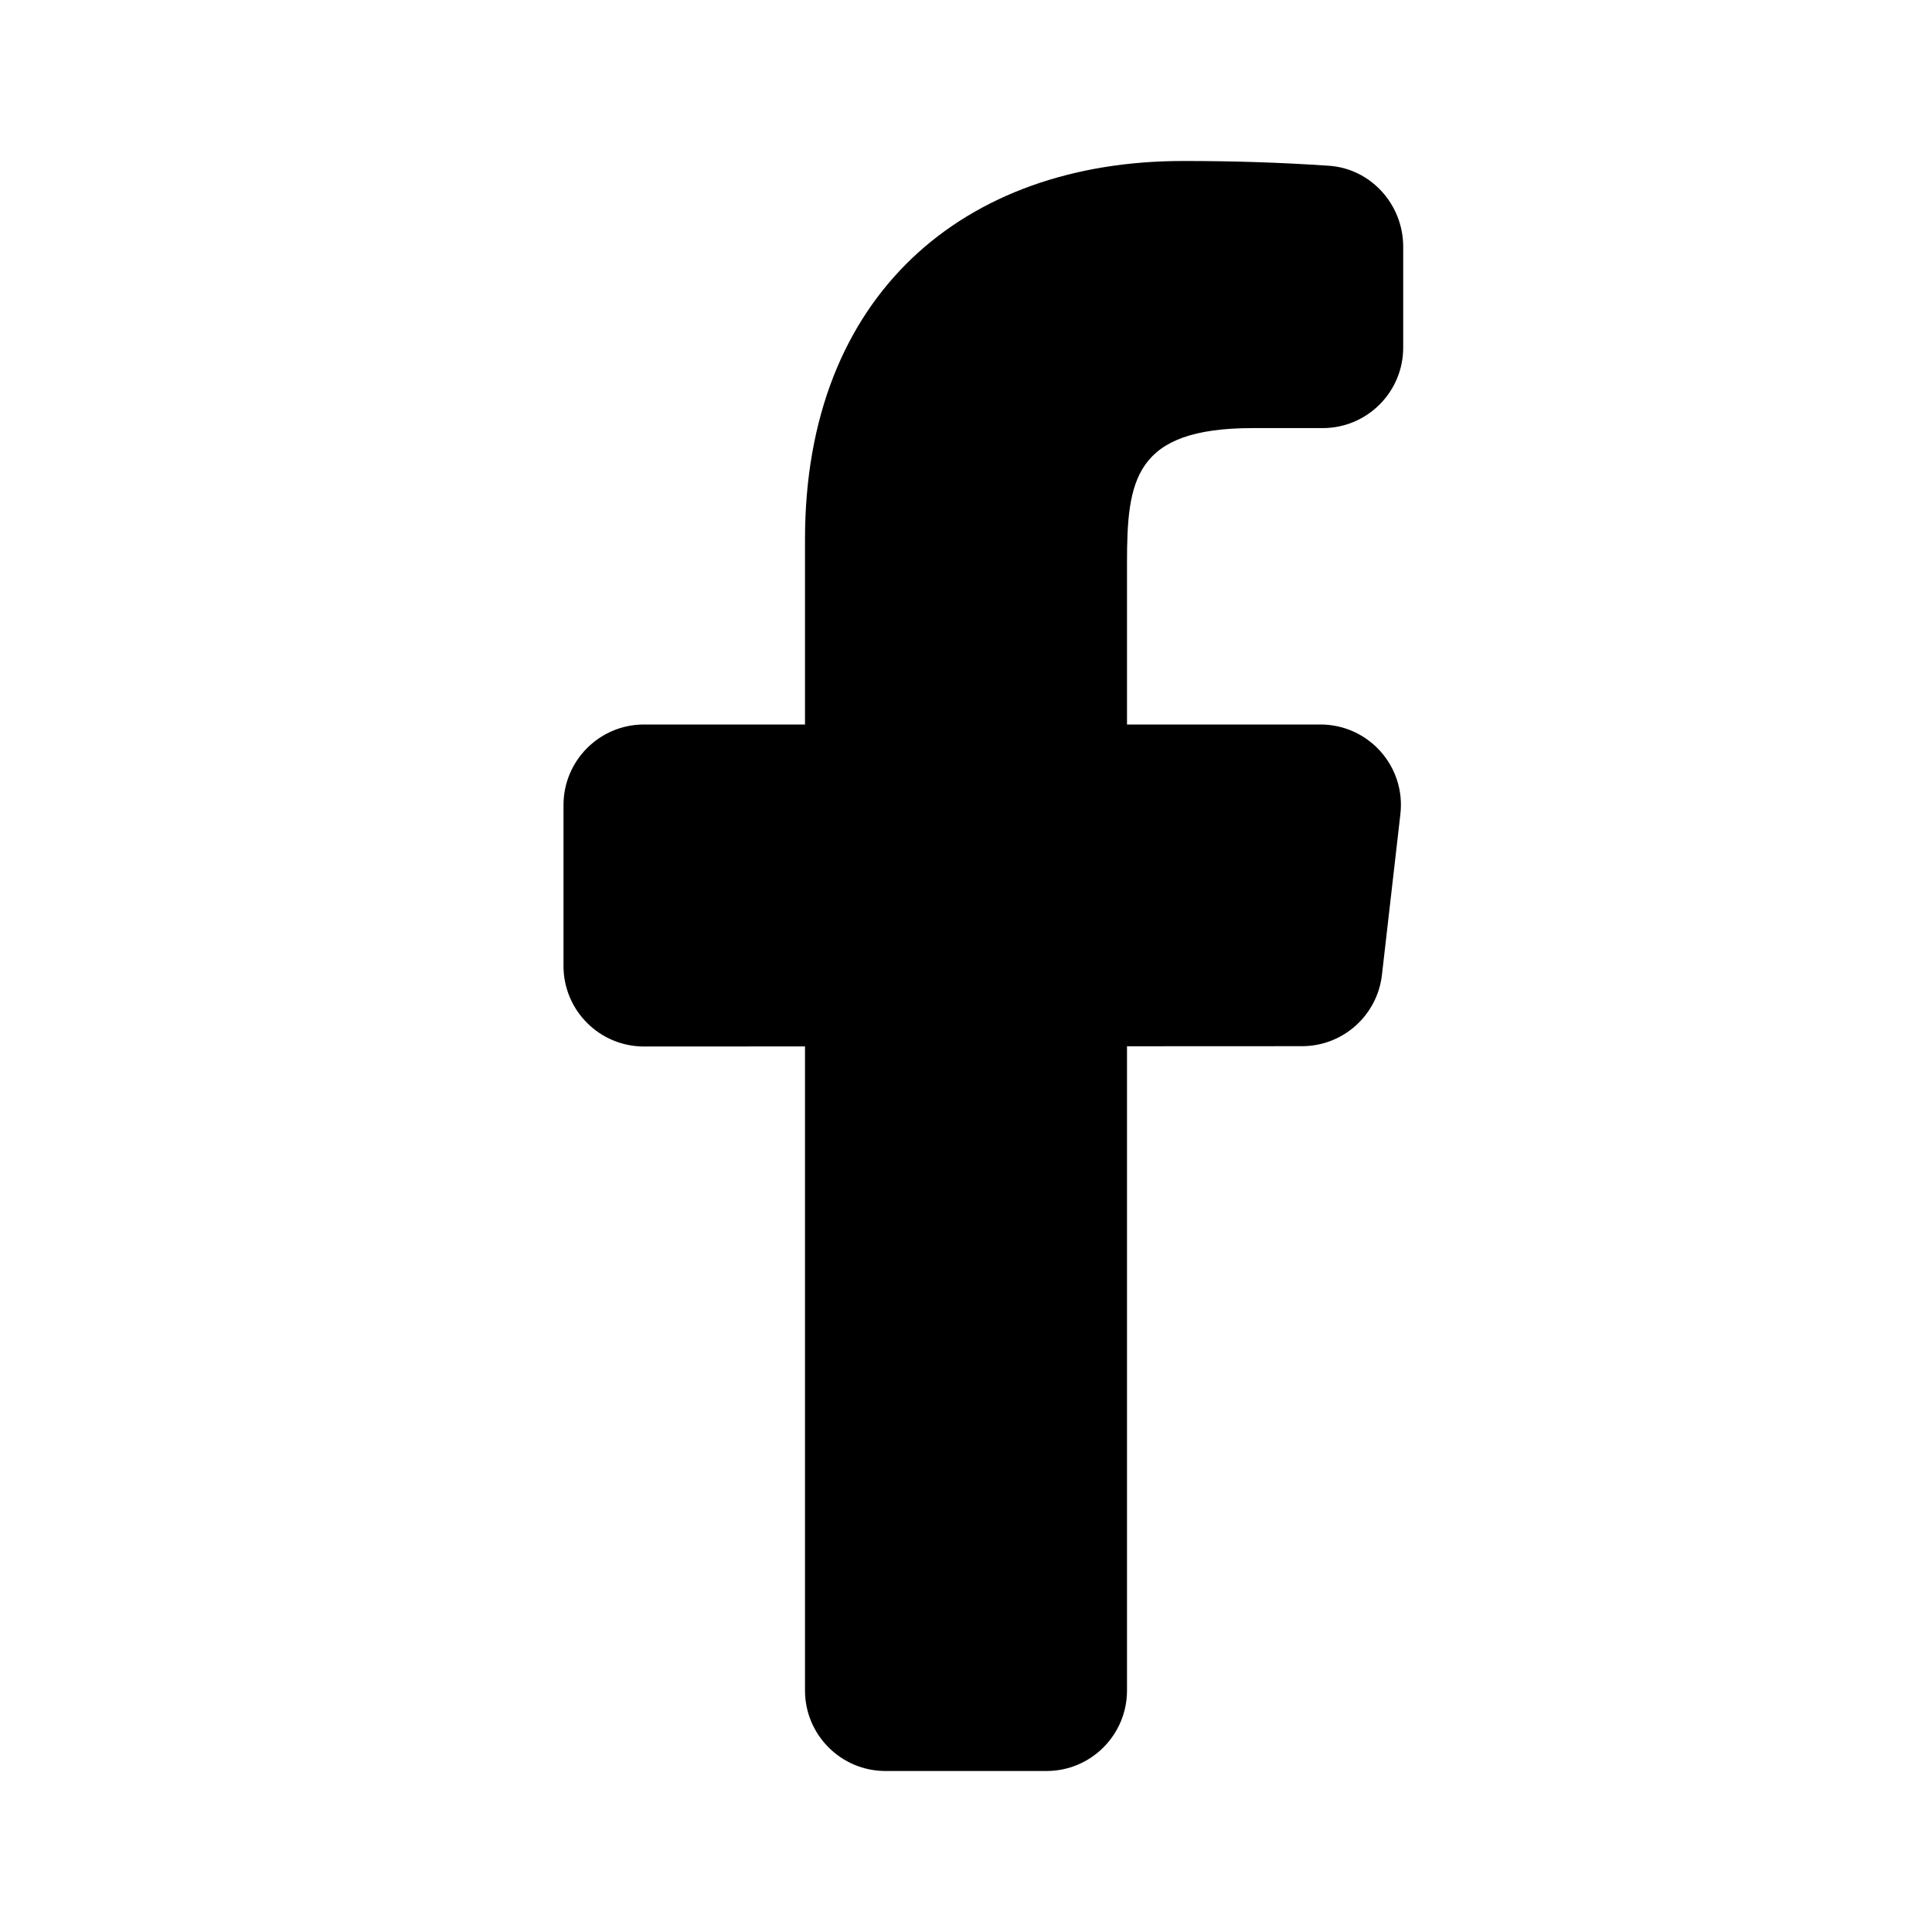
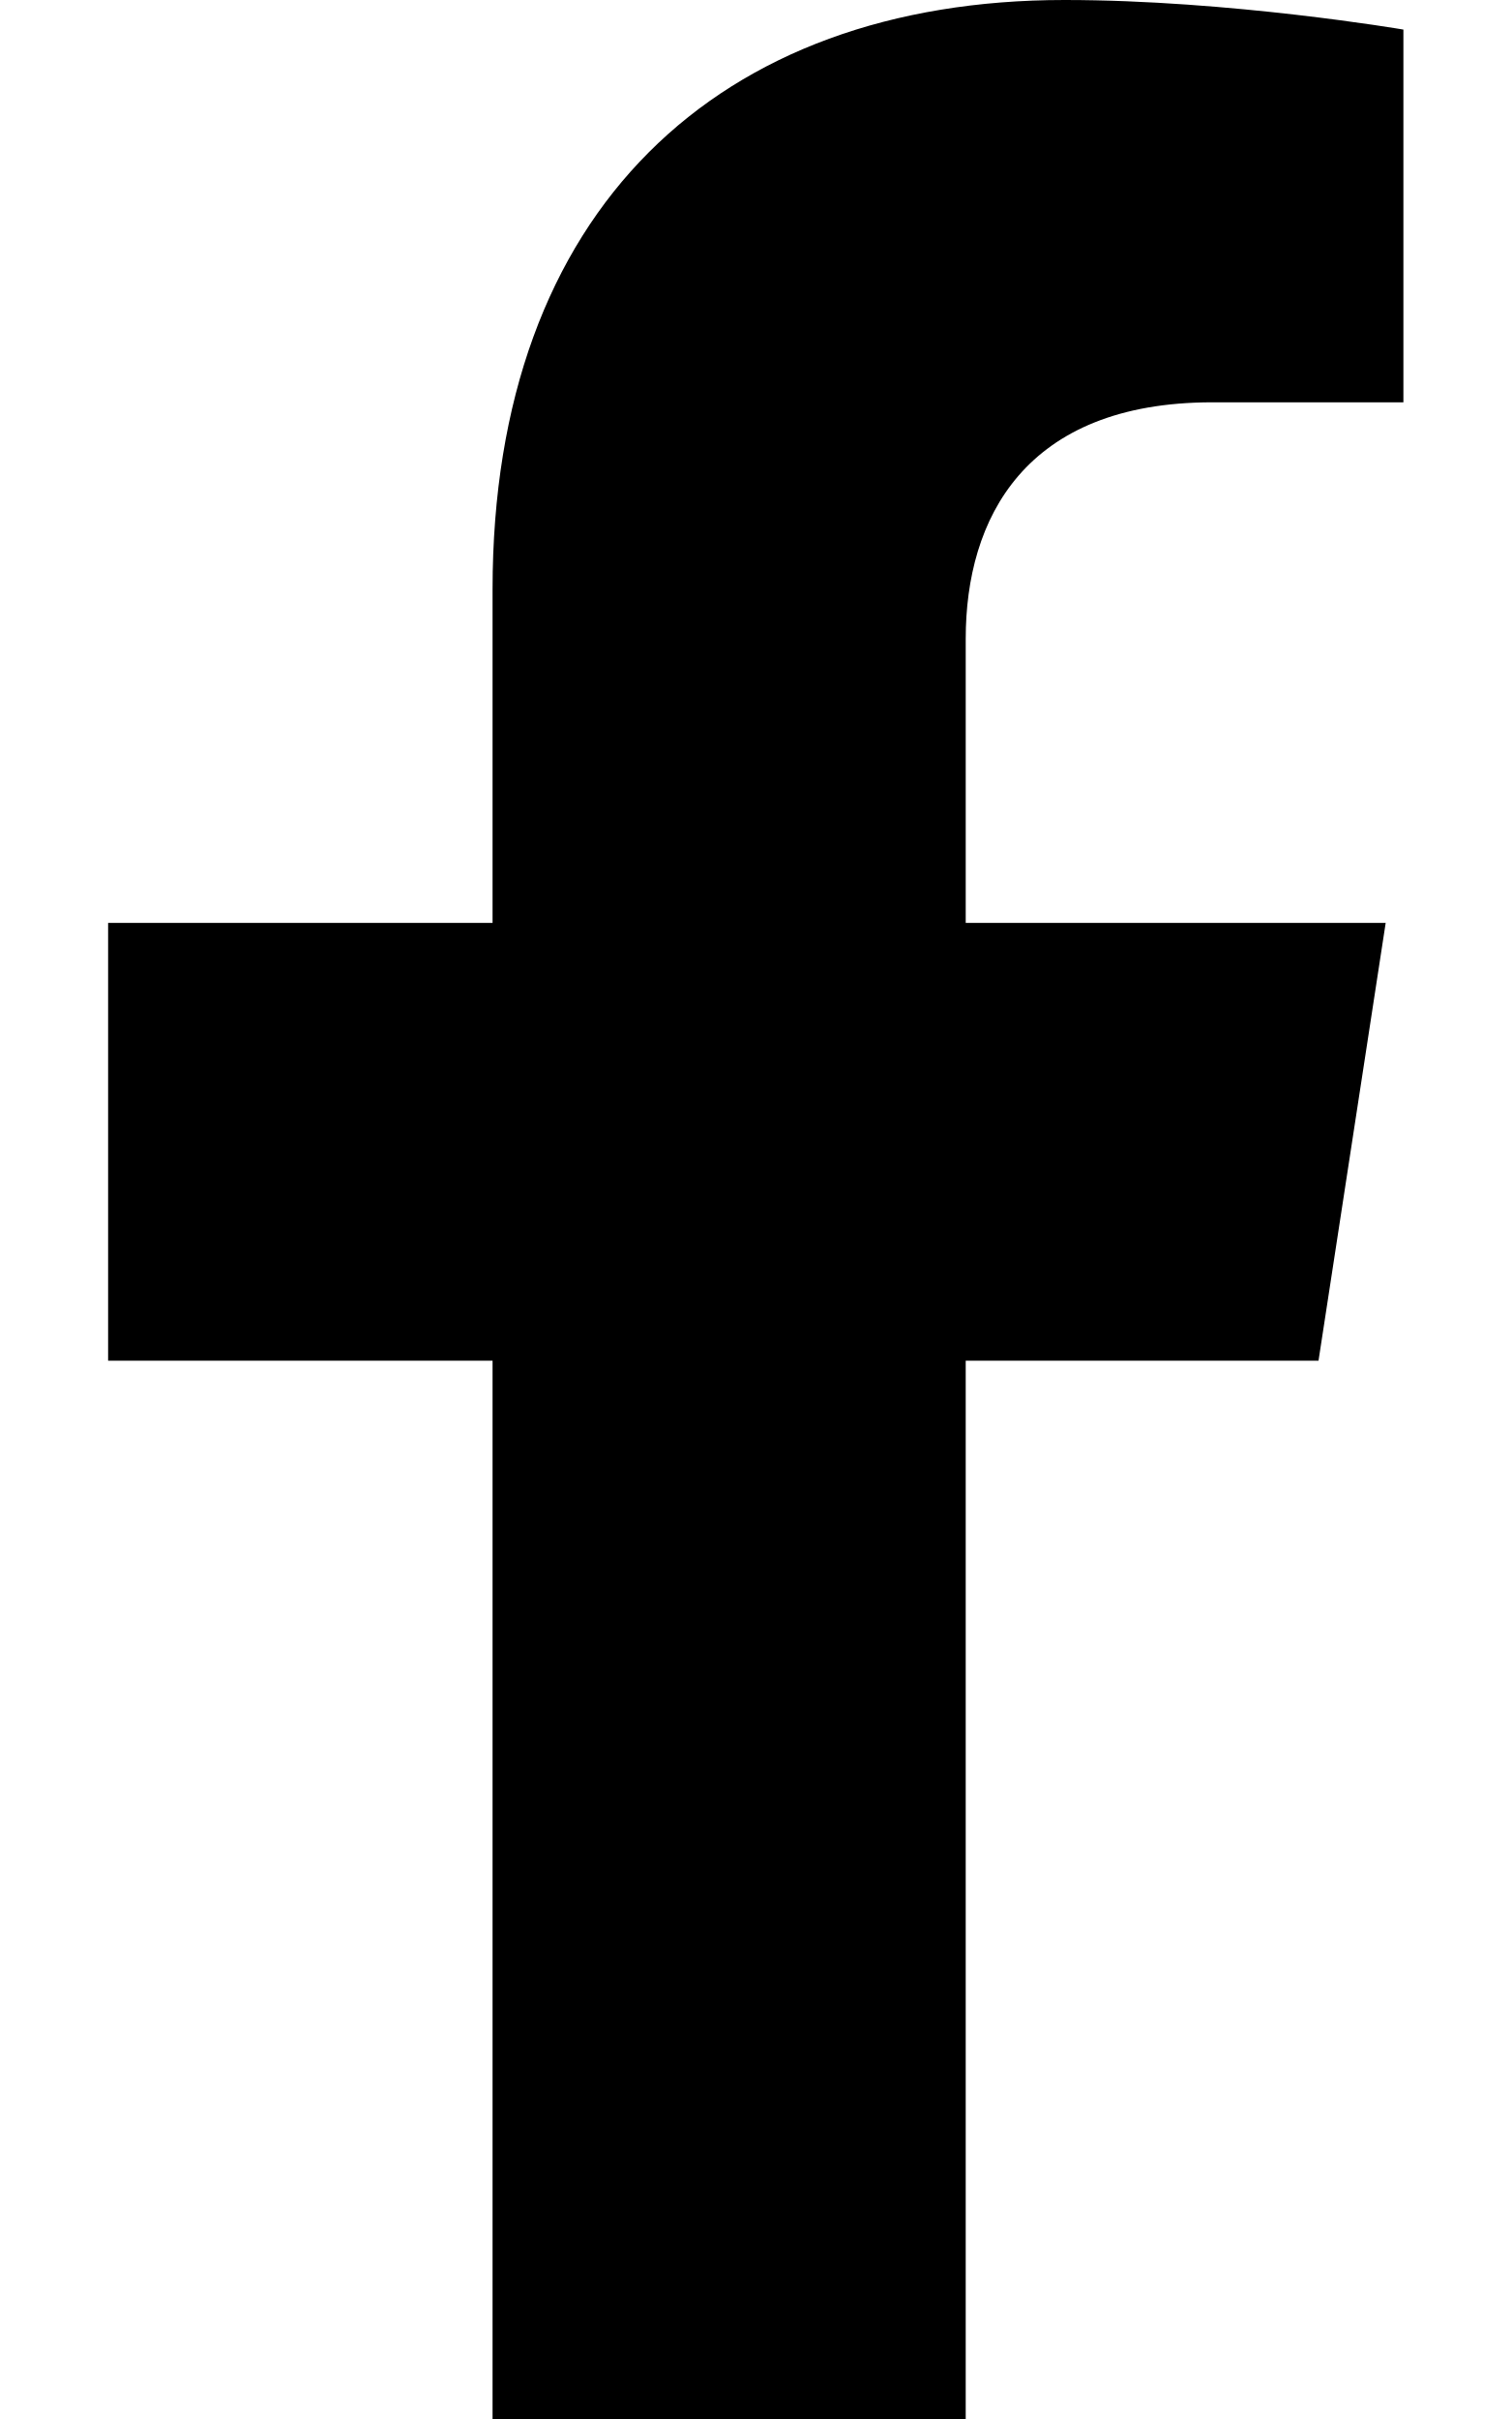
- <svg xmlns="http://www.w3.org/2000/svg" viewBox="0 0 24 24" width="24px" height="24px">
-   <path d="M16.403,9H14V7c0-1.032,0.084-1.682,1.563-1.682h0.868c0.552,0,1-0.448,1-1V3.064c0-0.523-0.401-0.97-0.923-1.005 C15.904,2.018,15.299,1.999,14.693,2C11.98,2,10,3.657,10,6.699V9H8c-0.552,0-1,0.448-1,1v2c0,0.552,0.448,1,1,1l2-0.001V21 c0,0.552,0.448,1,1,1h2c0.552,0,1-0.448,1-1v-8.003l2.174-0.001c0.508,0,0.935-0.381,0.993-0.886l0.229-1.996 C17.465,9.521,17.001,9,16.403,9z" />
+ <svg xmlns="http://www.w3.org/2000/svg" viewBox="0 0 320 512">
+   <path d="M279.14 288l14.22-92.66h-88.91v-60.13c0-25.35 12.42-50.06 52.24-50.06h40.42V6.26S260.43 0 225.36 0c-73.22 0-121.08 44.38-121.08 124.72v70.62H22.89V288h81.39v224h100.17V288z" />
</svg>
